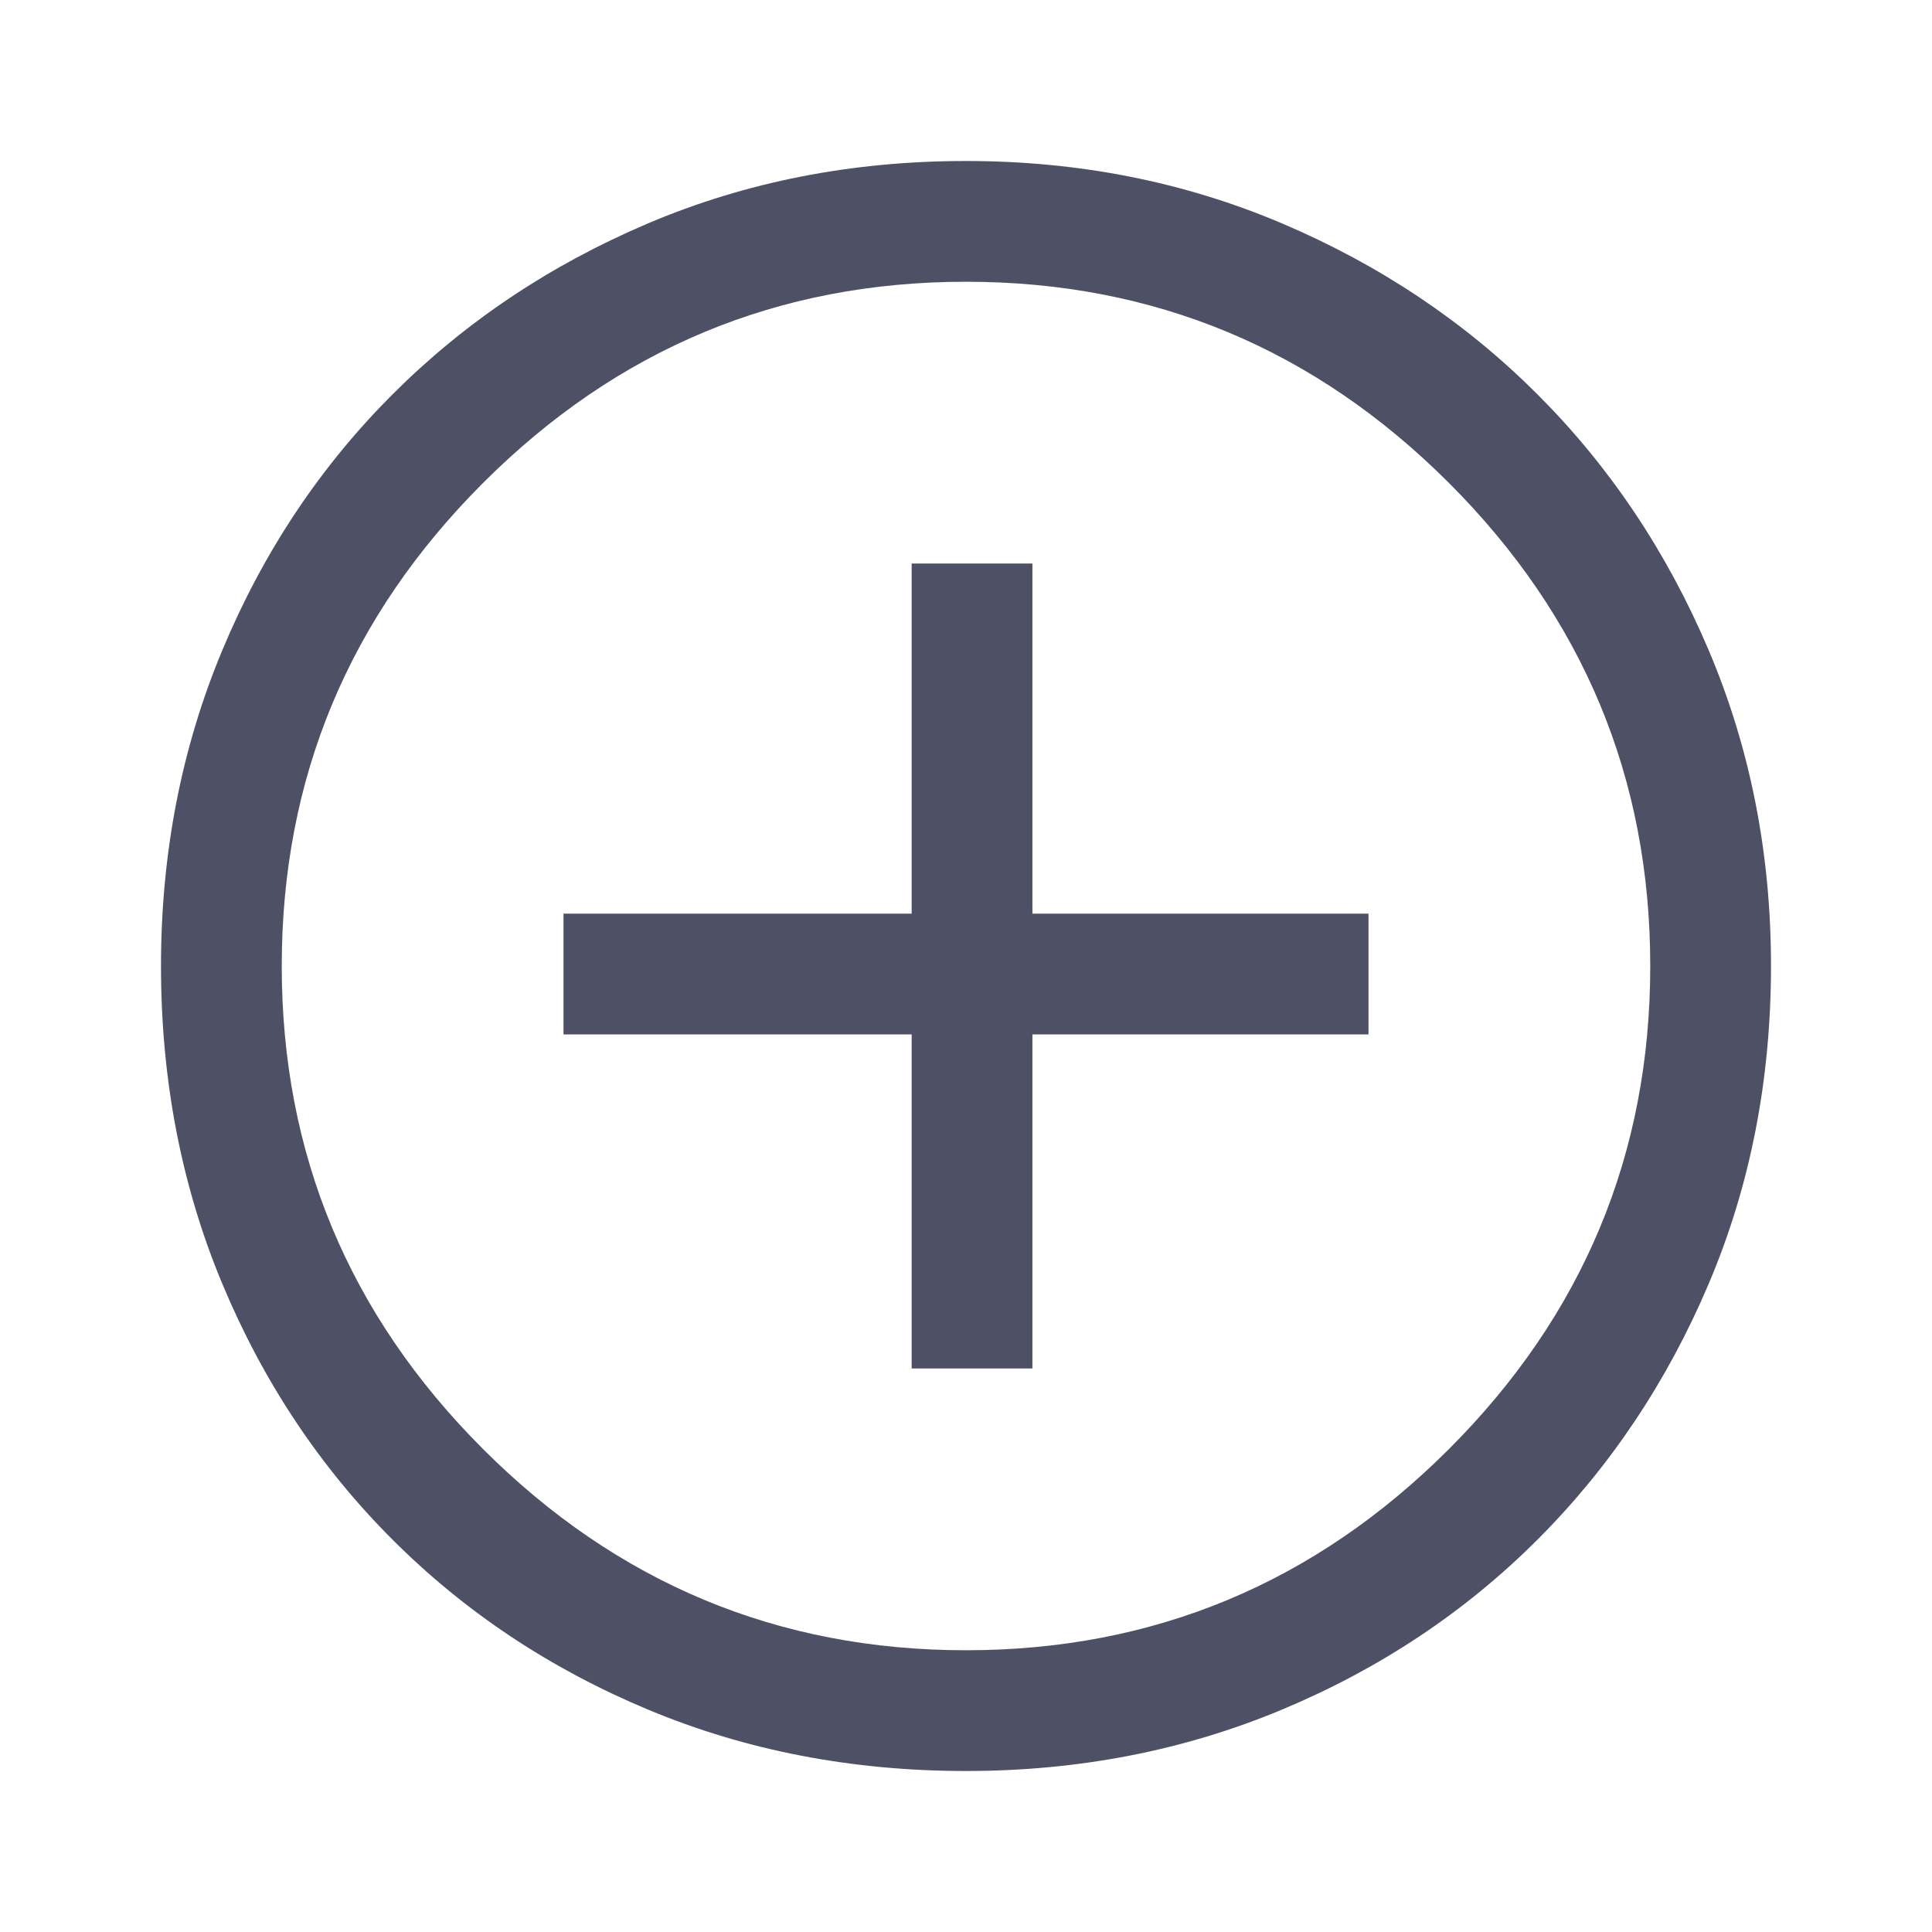
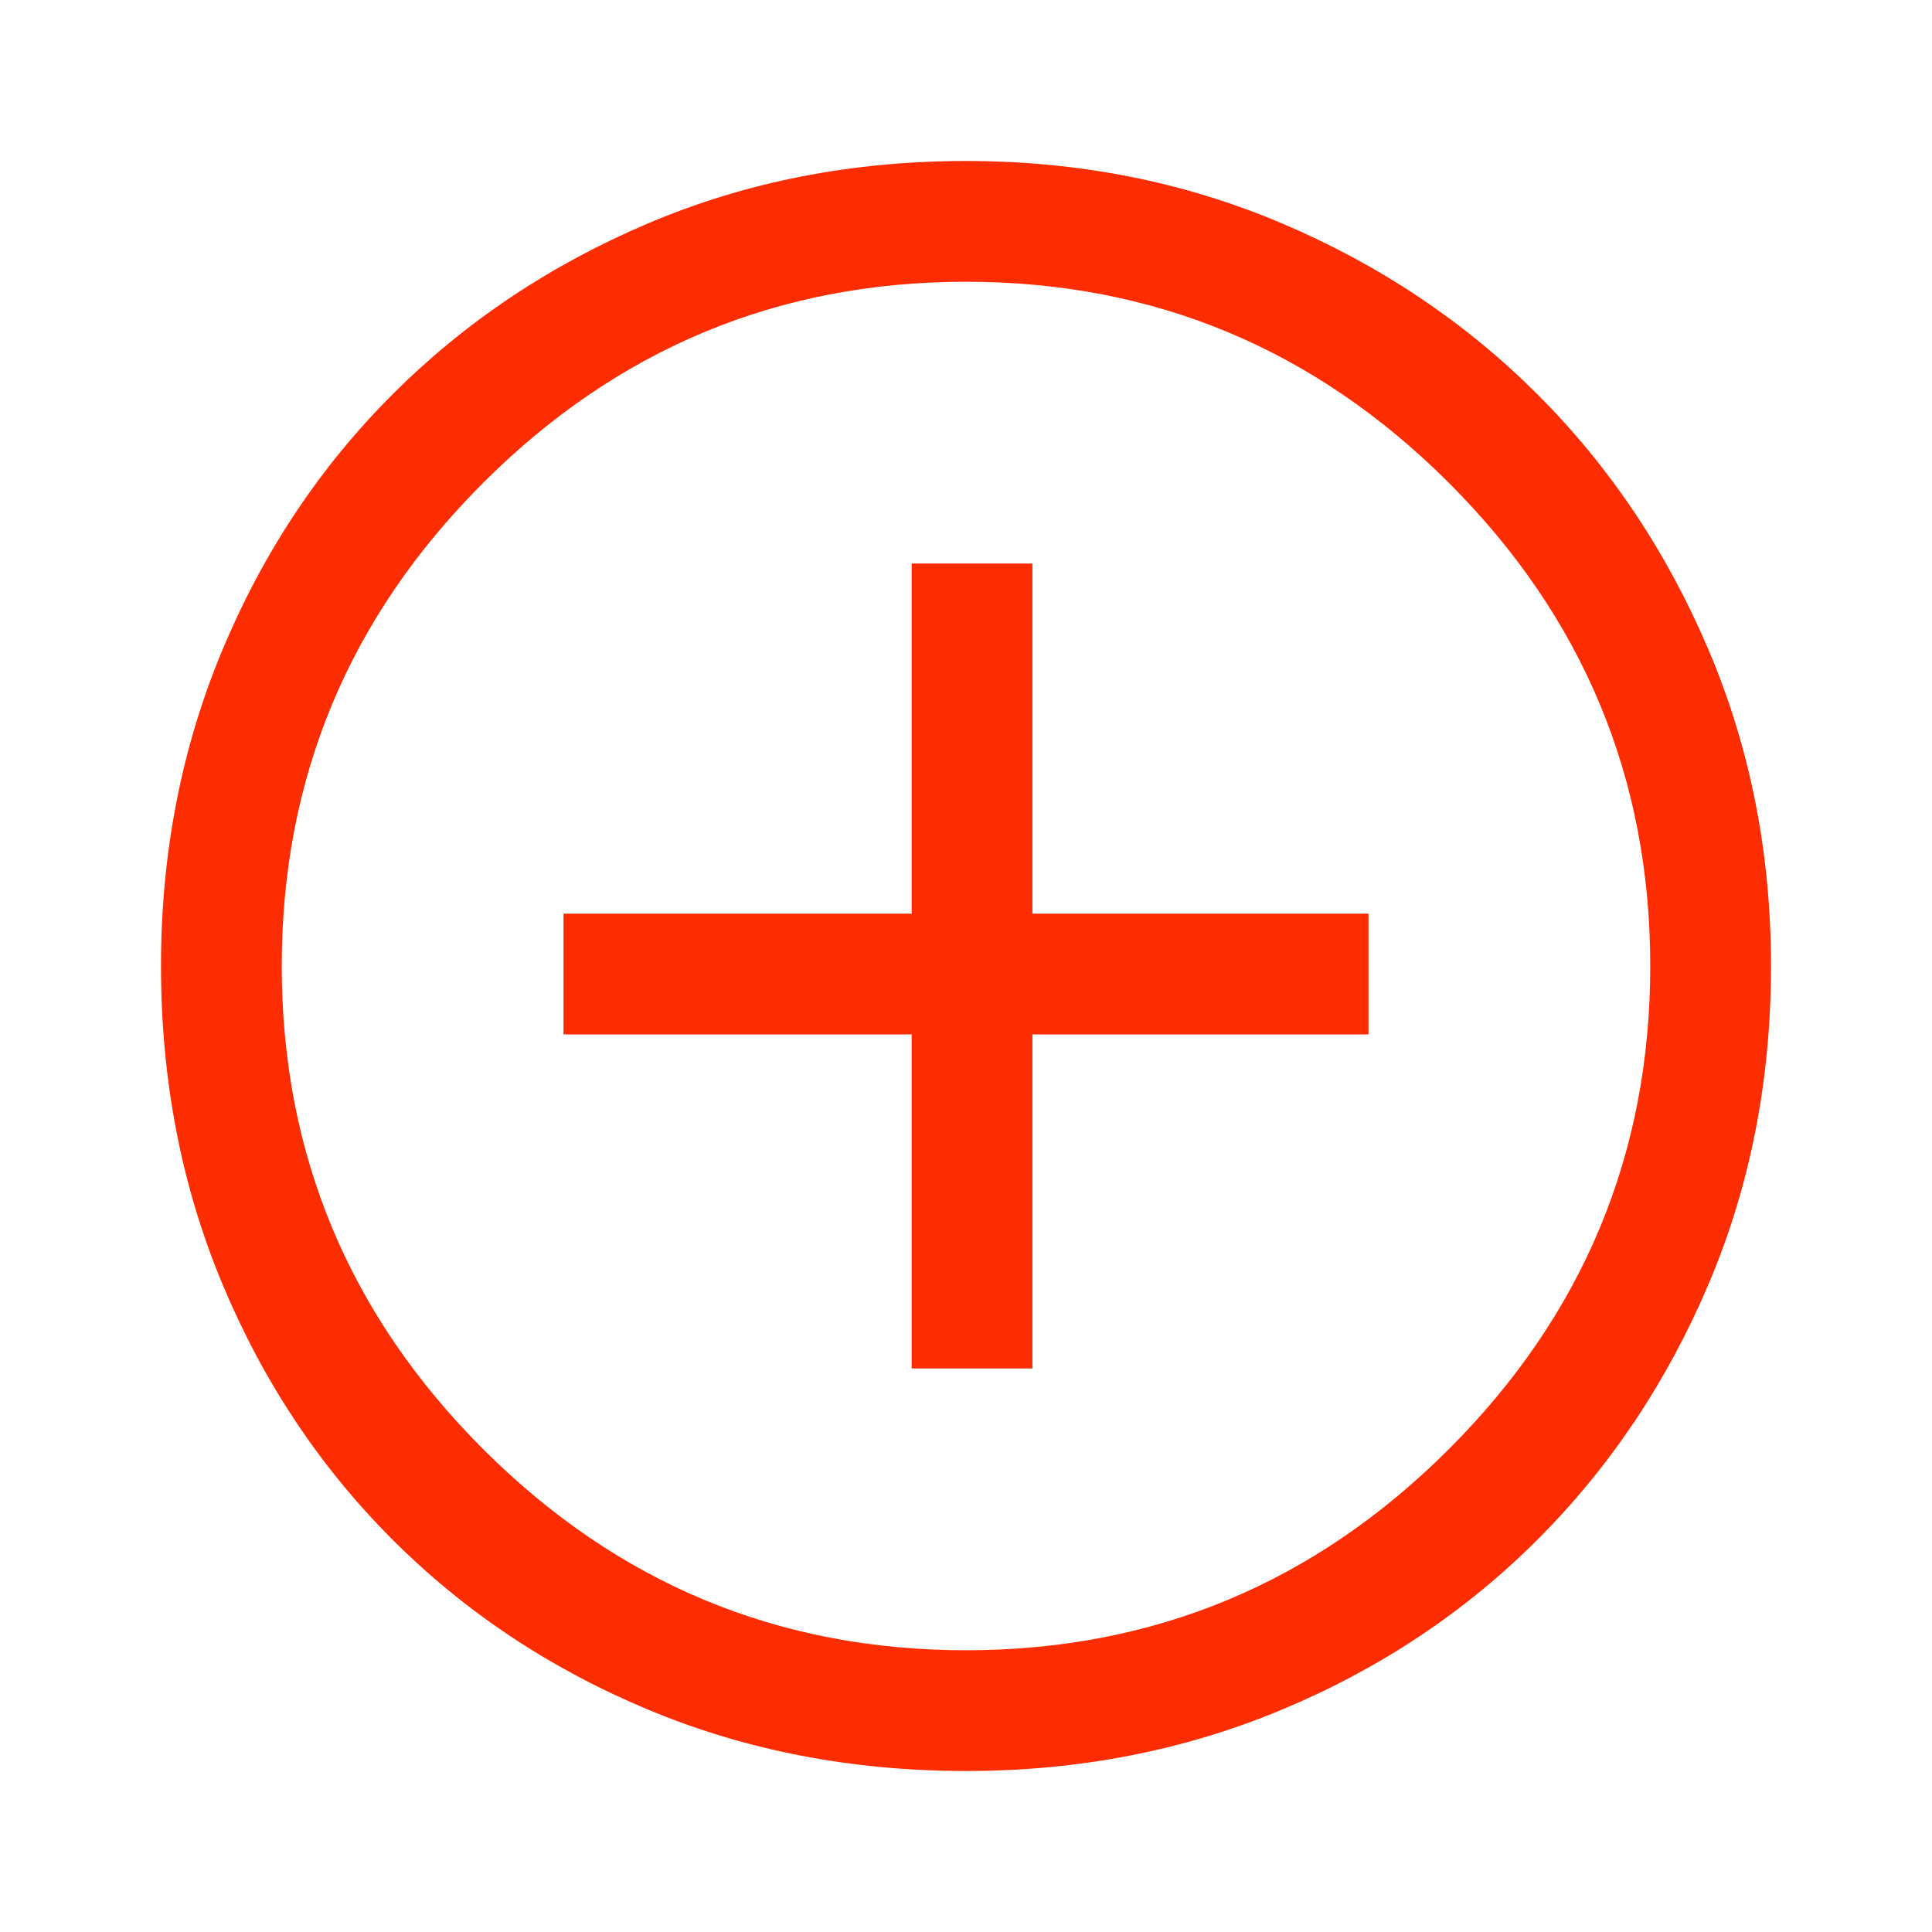
- <svg xmlns="http://www.w3.org/2000/svg" height="48" width="48" fill="#4E5166">
+ <svg xmlns="http://www.w3.org/2000/svg" height="48" width="48" fill="#FD2D01">
  <path d="M22.65 34H25.65V25.7H34V22.7H25.65V14H22.65V22.7H14V25.7H22.65ZM24 44Q19.75 44 16.1 42.475Q12.45 40.95 9.75 38.25Q7.05 35.55 5.525 31.9Q4 28.25 4 24Q4 19.8 5.525 16.15Q7.05 12.5 9.75 9.8Q12.45 7.1 16.1 5.55Q19.75 4 24 4Q28.2 4 31.85 5.55Q35.5 7.1 38.2 9.8Q40.9 12.5 42.45 16.15Q44 19.8 44 24Q44 28.25 42.45 31.9Q40.9 35.55 38.2 38.25Q35.5 40.95 31.85 42.475Q28.2 44 24 44ZM24 24Q24 24 24 24Q24 24 24 24Q24 24 24 24Q24 24 24 24Q24 24 24 24Q24 24 24 24Q24 24 24 24Q24 24 24 24ZM24 41Q31 41 36 36Q41 31 41 24Q41 17 36 12Q31 7 24 7Q17 7 12 12Q7 17 7 24Q7 31 12 36Q17 41 24 41Z" />
</svg>
